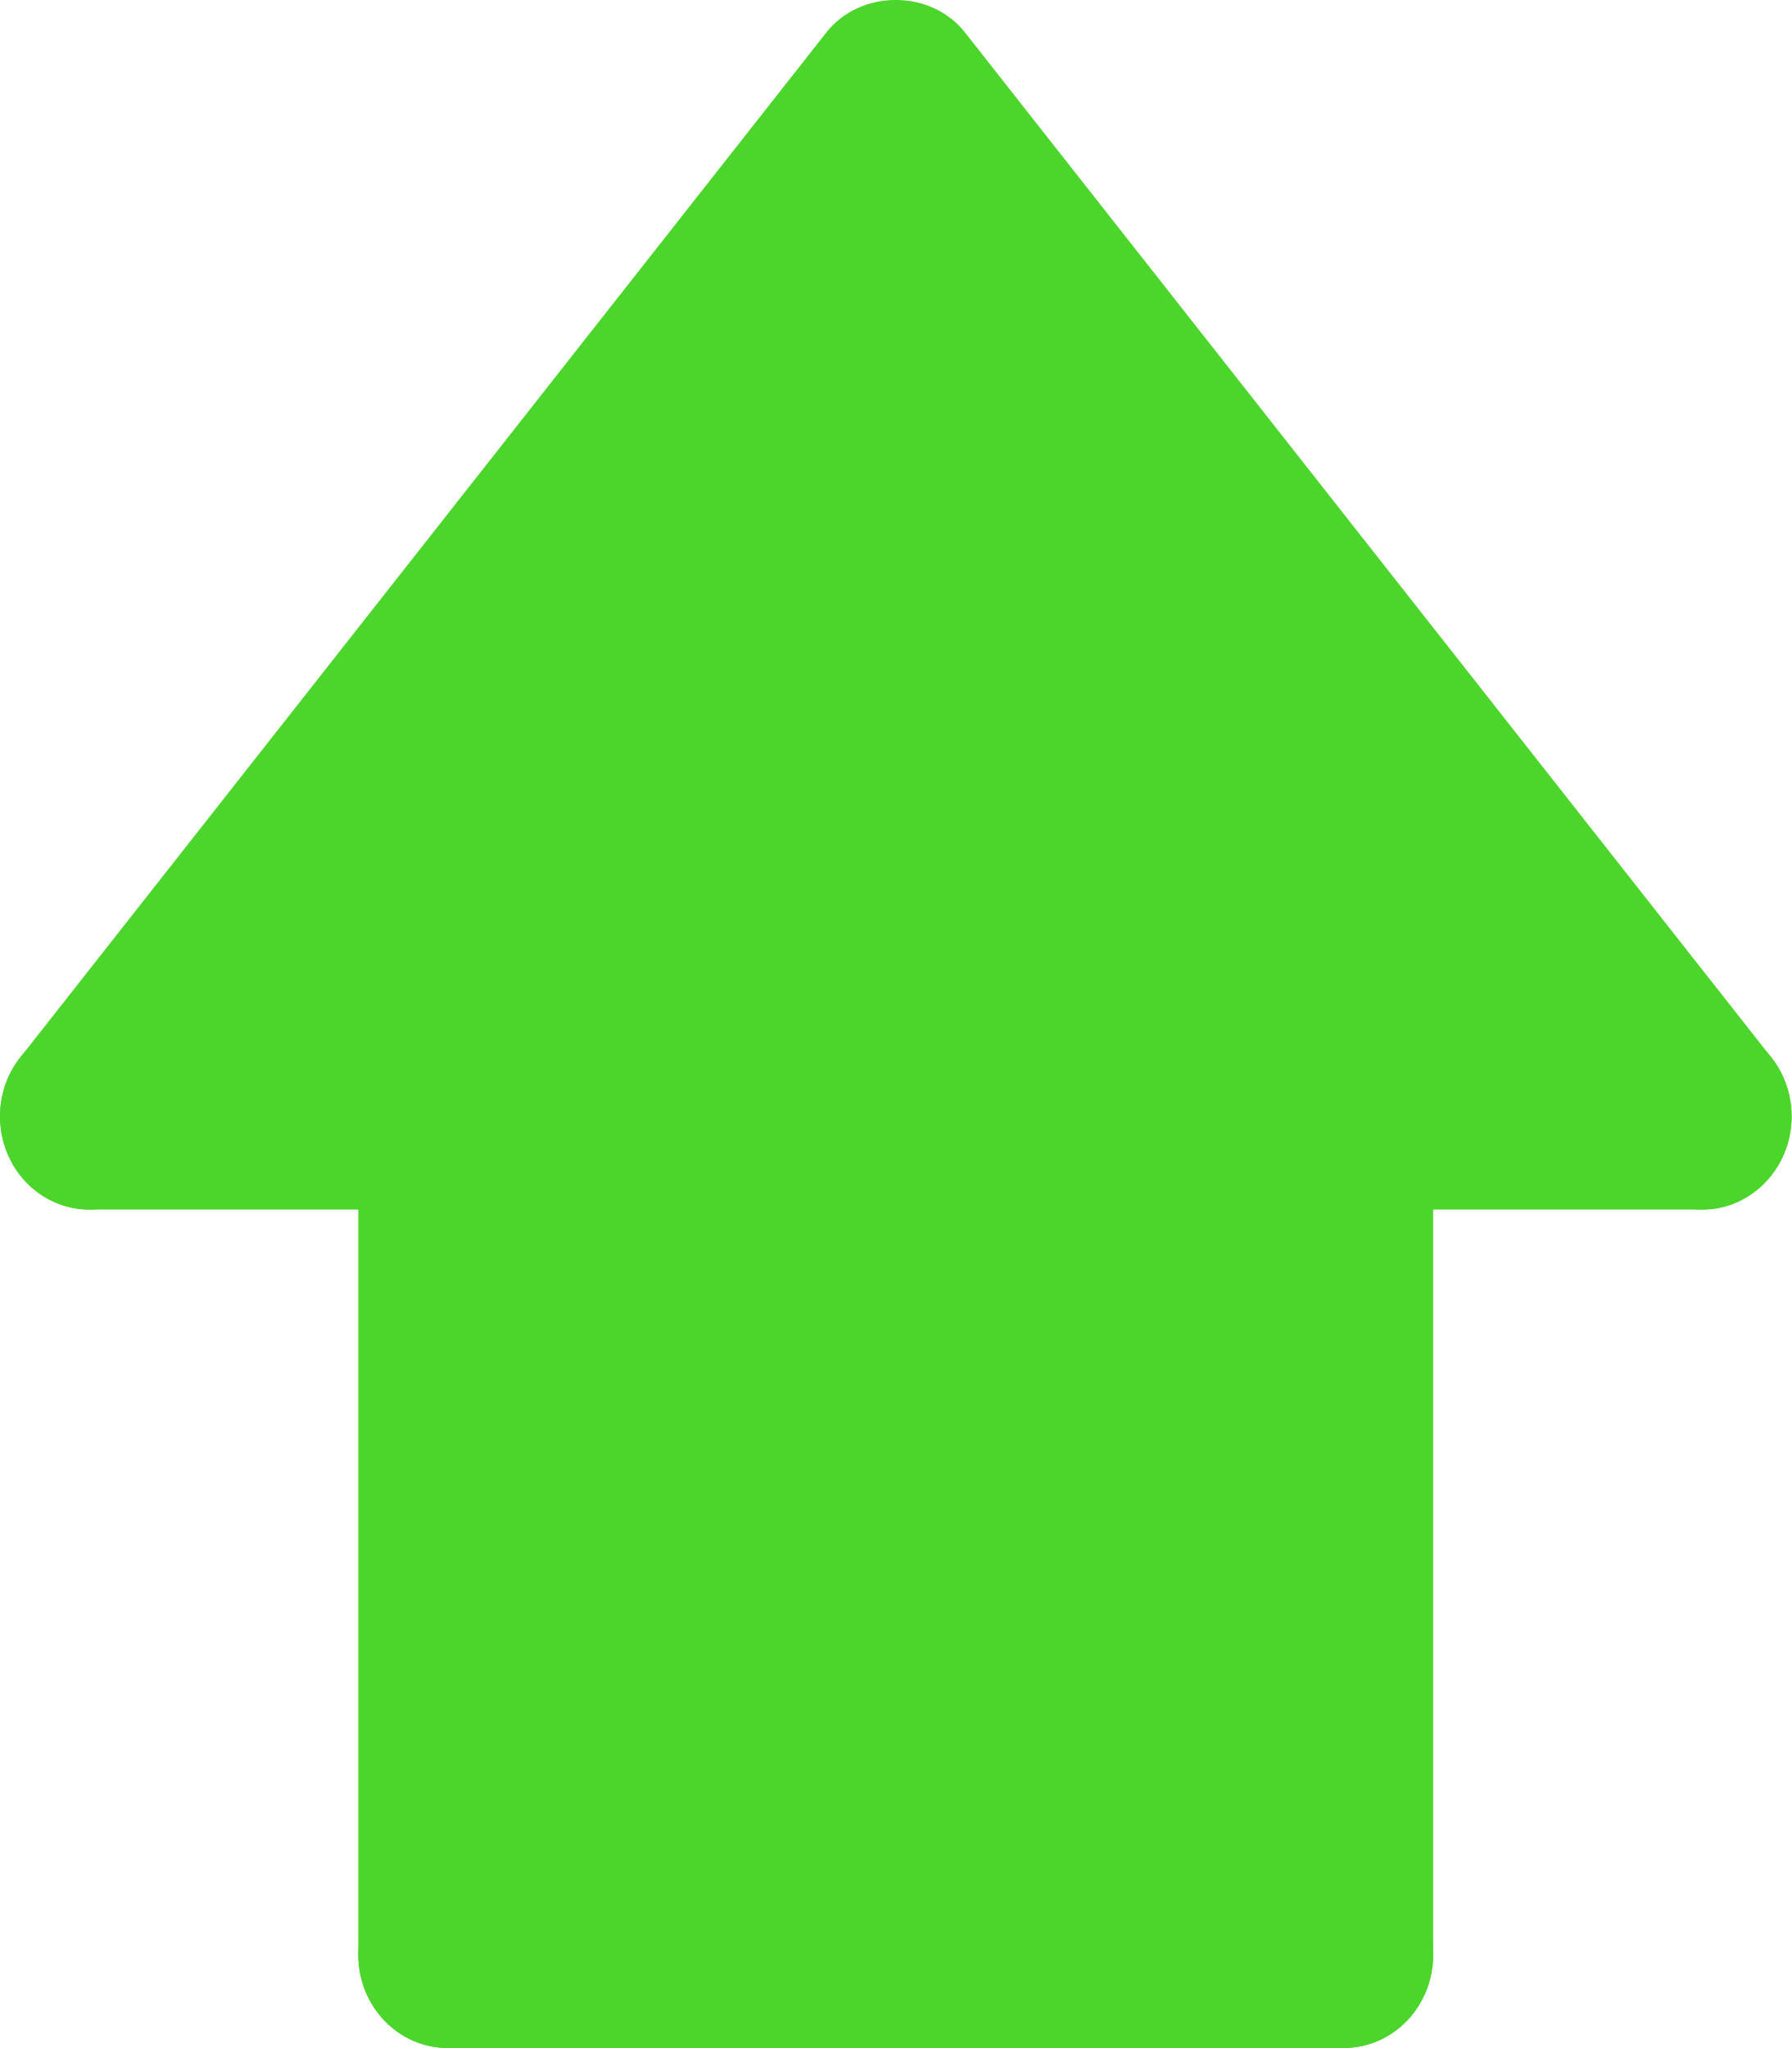
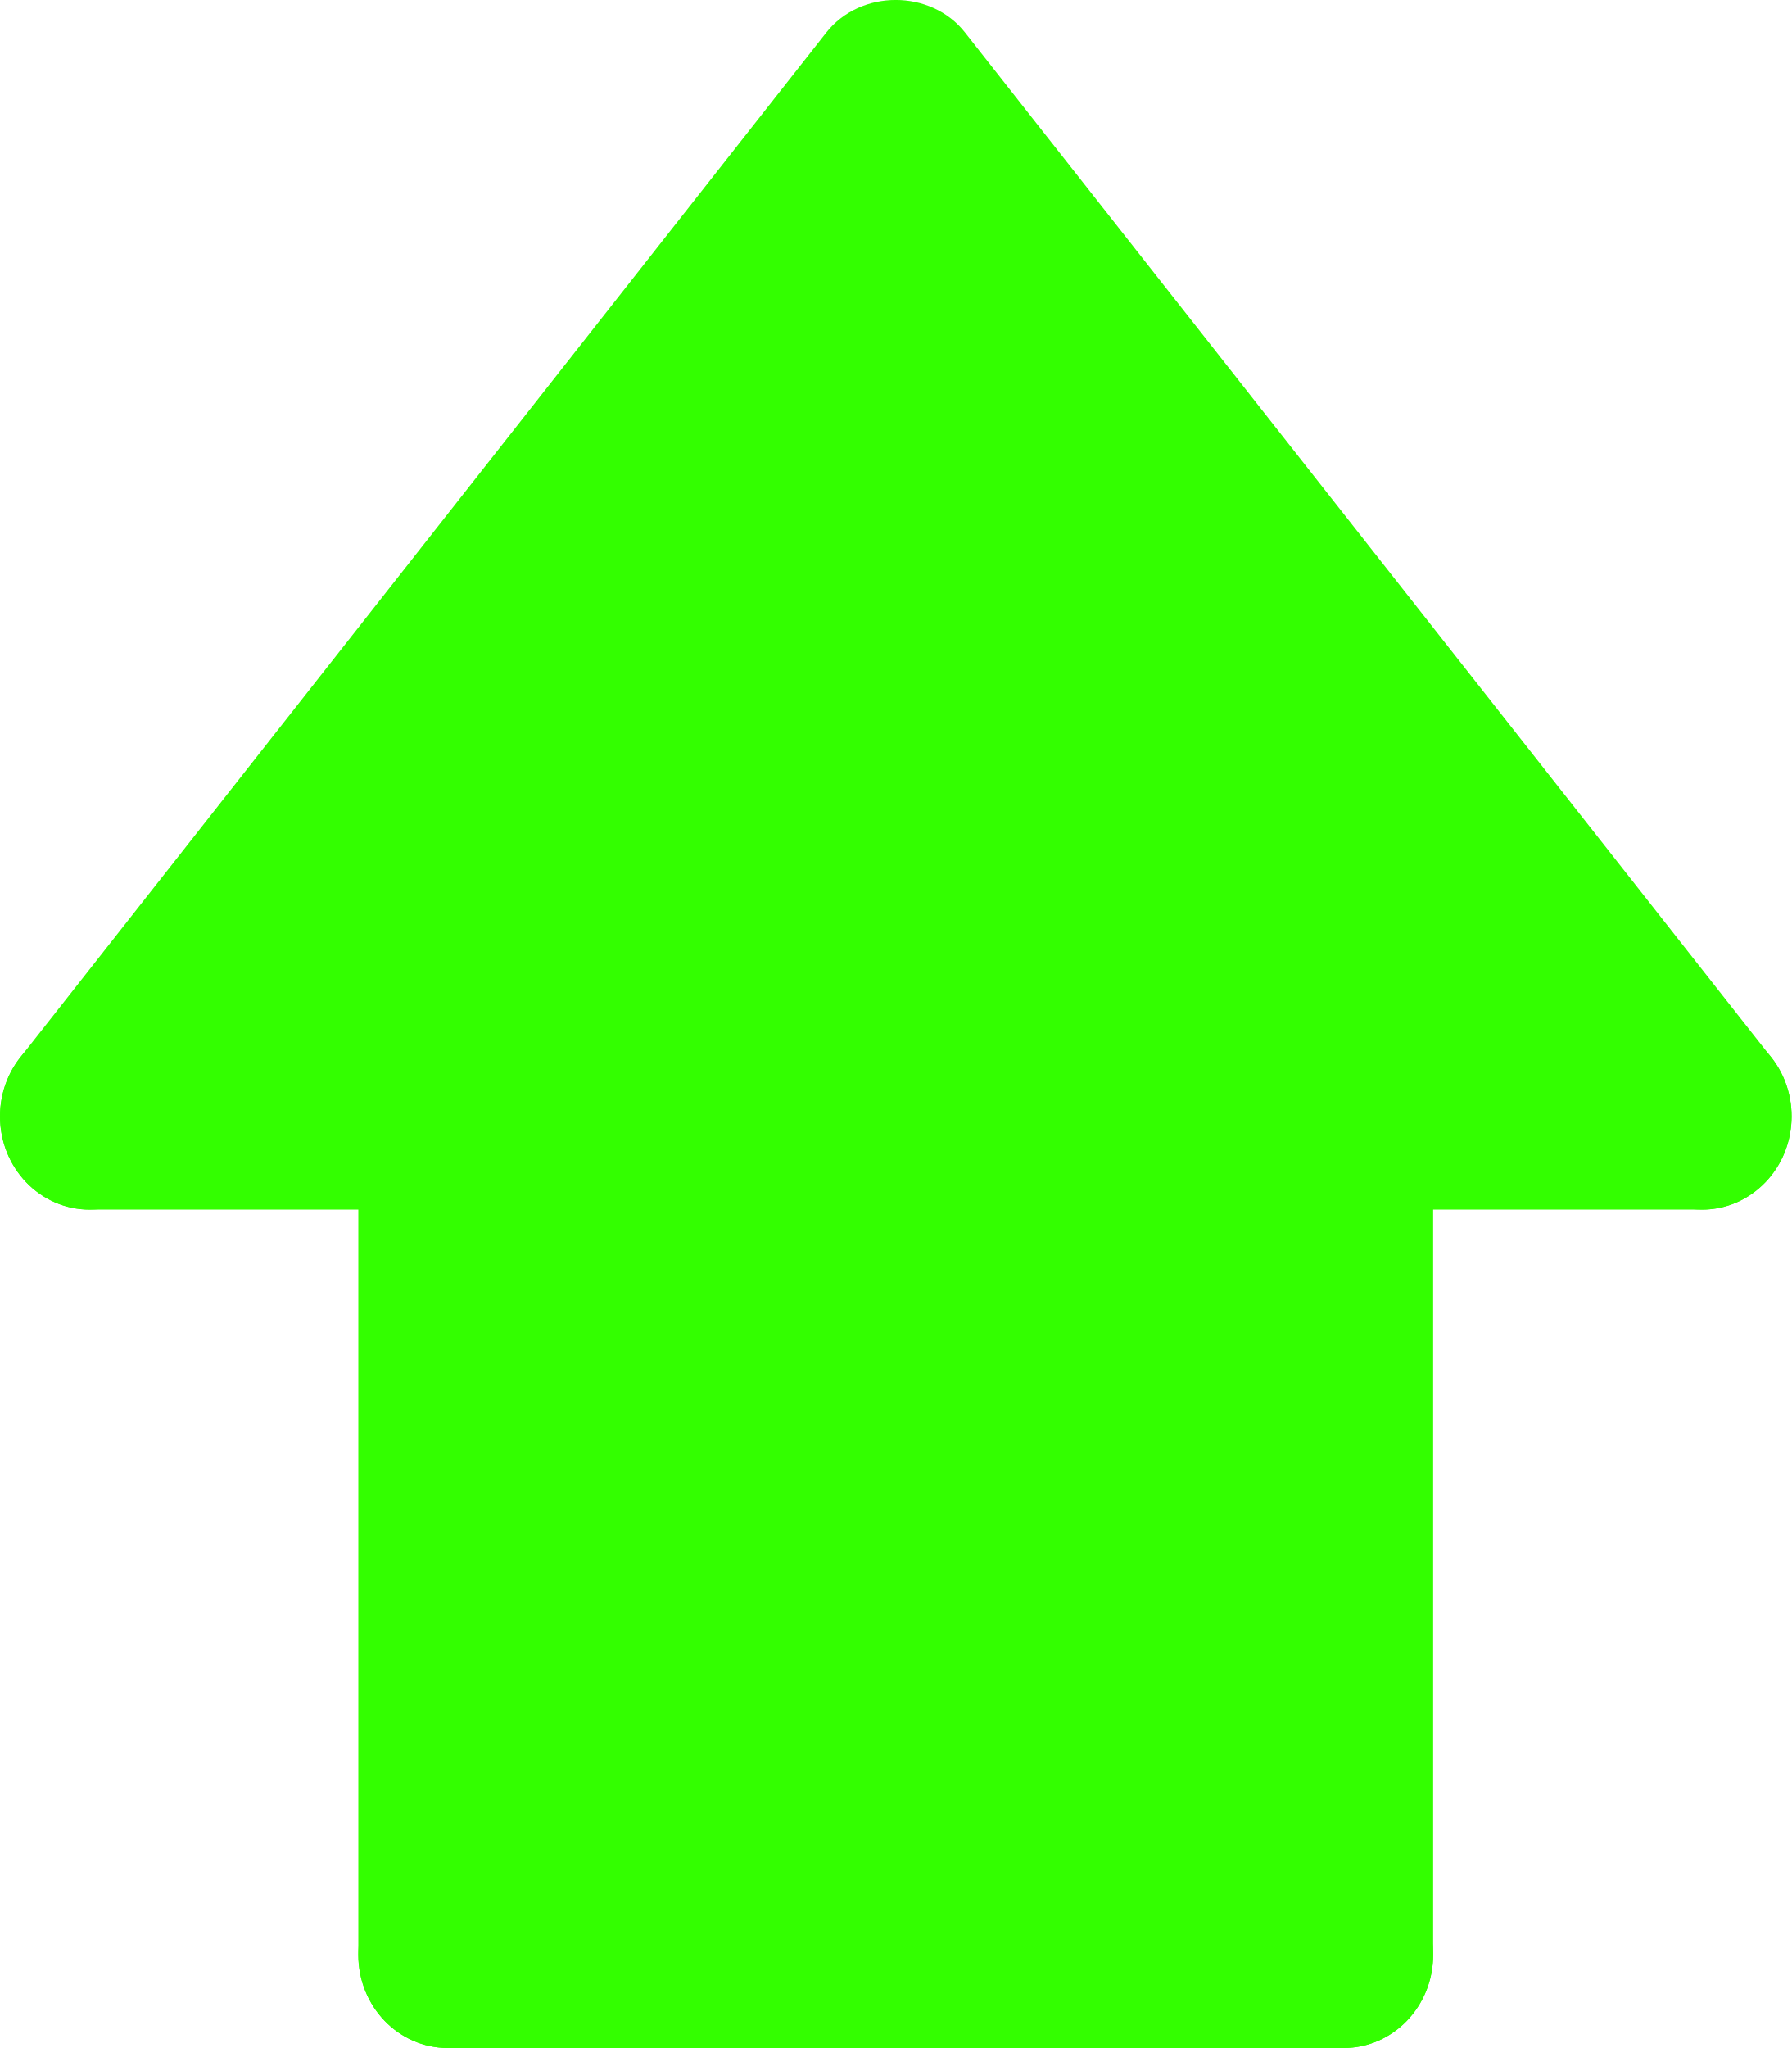
- <svg xmlns="http://www.w3.org/2000/svg" width="14" height="16" viewBox="0 0 14 16" fill="none">
-   <path d="M10.5 8.722V15.272H3.502V8.722H0.702L7.001 0.708L13.3 8.722H10.5Z" fill="#4CD62B" />
-   <path d="M13.301 9.45C13.098 9.45 12.897 9.359 12.758 9.183L7 1.863L1.242 9.183C0.996 9.495 0.557 9.539 0.257 9.286C-0.042 9.03 -0.086 8.573 0.158 8.262L6.457 0.254C6.724 -0.085 7.275 -0.085 7.541 0.254L13.842 8.262C14.087 8.573 14.042 9.031 13.742 9.286C13.613 9.396 13.457 9.45 13.301 9.45Z" fill="#4CD62B" />
-   <path d="M3.5 16C3.113 16 2.8 15.675 2.8 15.272V8.722C2.8 8.319 3.113 7.994 3.5 7.994C3.887 7.994 4.2 8.319 4.2 8.722V15.272C4.2 15.675 3.887 16 3.5 16Z" fill="#4CD62B" />
-   <path d="M10.499 16H3.5C3.113 16 2.8 15.674 2.8 15.272C2.8 14.869 3.113 14.544 3.5 14.544H10.499C10.886 14.544 11.199 14.869 11.199 15.272C11.199 15.674 10.886 16 10.499 16Z" fill="#4CD62B" />
-   <path d="M10.499 16C10.112 16 9.799 15.675 9.799 15.272V8.722C9.799 8.319 10.112 7.994 10.499 7.994C10.886 7.994 11.199 8.319 11.199 8.722V15.272C11.199 15.675 10.886 16 10.499 16Z" fill="#4CD62B" />
-   <path d="M3.501 9.45H0.7C0.313 9.45 0 9.124 0 8.722C0 8.319 0.313 7.994 0.7 7.994H3.501C3.888 7.994 4.2 8.319 4.2 8.722C4.2 9.124 3.888 9.45 3.501 9.45Z" fill="#4CD62B" />
-   <path d="M13.3 9.45H10.499C10.112 9.45 9.799 9.124 9.799 8.722C9.799 8.319 10.112 7.994 10.499 7.994H13.3C13.687 7.994 14 8.319 14 8.722C14 9.124 13.687 9.45 13.3 9.45Z" fill="#4CD62B" />
+ <svg xmlns="http://www.w3.org/2000/svg" width="14" height="16" viewBox="0 0 14 16" fill="none" version="1.1" id="svg16">
+   <defs id="defs20" />
+   <path d="M10.5 8.722V15.272H3.502V8.722H0.702L7.001 0.708L13.3 8.722H10.5Z" fill="#4CD62B" id="path2" style="fill:#33ff00;fill-opacity:1" />
+   <path d="M13.301 9.45C13.098 9.45 12.897 9.359 12.758 9.183L7 1.863L1.242 9.183C0.996 9.495 0.557 9.539 0.257 9.286C-0.042 9.03 -0.086 8.573 0.158 8.262L6.457 0.254C6.724 -0.085 7.275 -0.085 7.541 0.254L13.842 8.262C14.087 8.573 14.042 9.031 13.742 9.286C13.613 9.396 13.457 9.45 13.301 9.45Z" fill="#4CD62B" id="path4" style="fill:#33ff00;fill-opacity:1" />
+   <path d="M3.5 16C3.113 16 2.8 15.675 2.8 15.272V8.722C2.8 8.319 3.113 7.994 3.5 7.994C3.887 7.994 4.2 8.319 4.2 8.722V15.272C4.2 15.675 3.887 16 3.5 16Z" fill="#4CD62B" id="path6" style="fill:#33ff00;fill-opacity:1" />
+   <path d="M10.499 16H3.5C3.113 16 2.8 15.674 2.8 15.272C2.8 14.869 3.113 14.544 3.5 14.544H10.499C10.886 14.544 11.199 14.869 11.199 15.272C11.199 15.674 10.886 16 10.499 16Z" fill="#4CD62B" id="path8" style="fill:#33ff00;fill-opacity:1" />
+   <path d="M10.499 16C10.112 16 9.799 15.675 9.799 15.272V8.722C9.799 8.319 10.112 7.994 10.499 7.994C10.886 7.994 11.199 8.319 11.199 8.722V15.272C11.199 15.675 10.886 16 10.499 16Z" fill="#4CD62B" id="path10" style="fill:#33ff00;fill-opacity:1" />
+   <path d="M3.501 9.45H0.7C0.313 9.45 0 9.124 0 8.722C0 8.319 0.313 7.994 0.7 7.994H3.501C3.888 7.994 4.2 8.319 4.2 8.722C4.2 9.124 3.888 9.45 3.501 9.45Z" fill="#4CD62B" id="path12" style="fill:#33ff00;fill-opacity:1" />
+   <path d="M13.3 9.45H10.499C10.112 9.45 9.799 9.124 9.799 8.722C9.799 8.319 10.112 7.994 10.499 7.994H13.3C13.687 7.994 14 8.319 14 8.722C14 9.124 13.687 9.45 13.3 9.45Z" fill="#4CD62B" id="path14" style="fill:#33ff00;fill-opacity:1" />
</svg>
